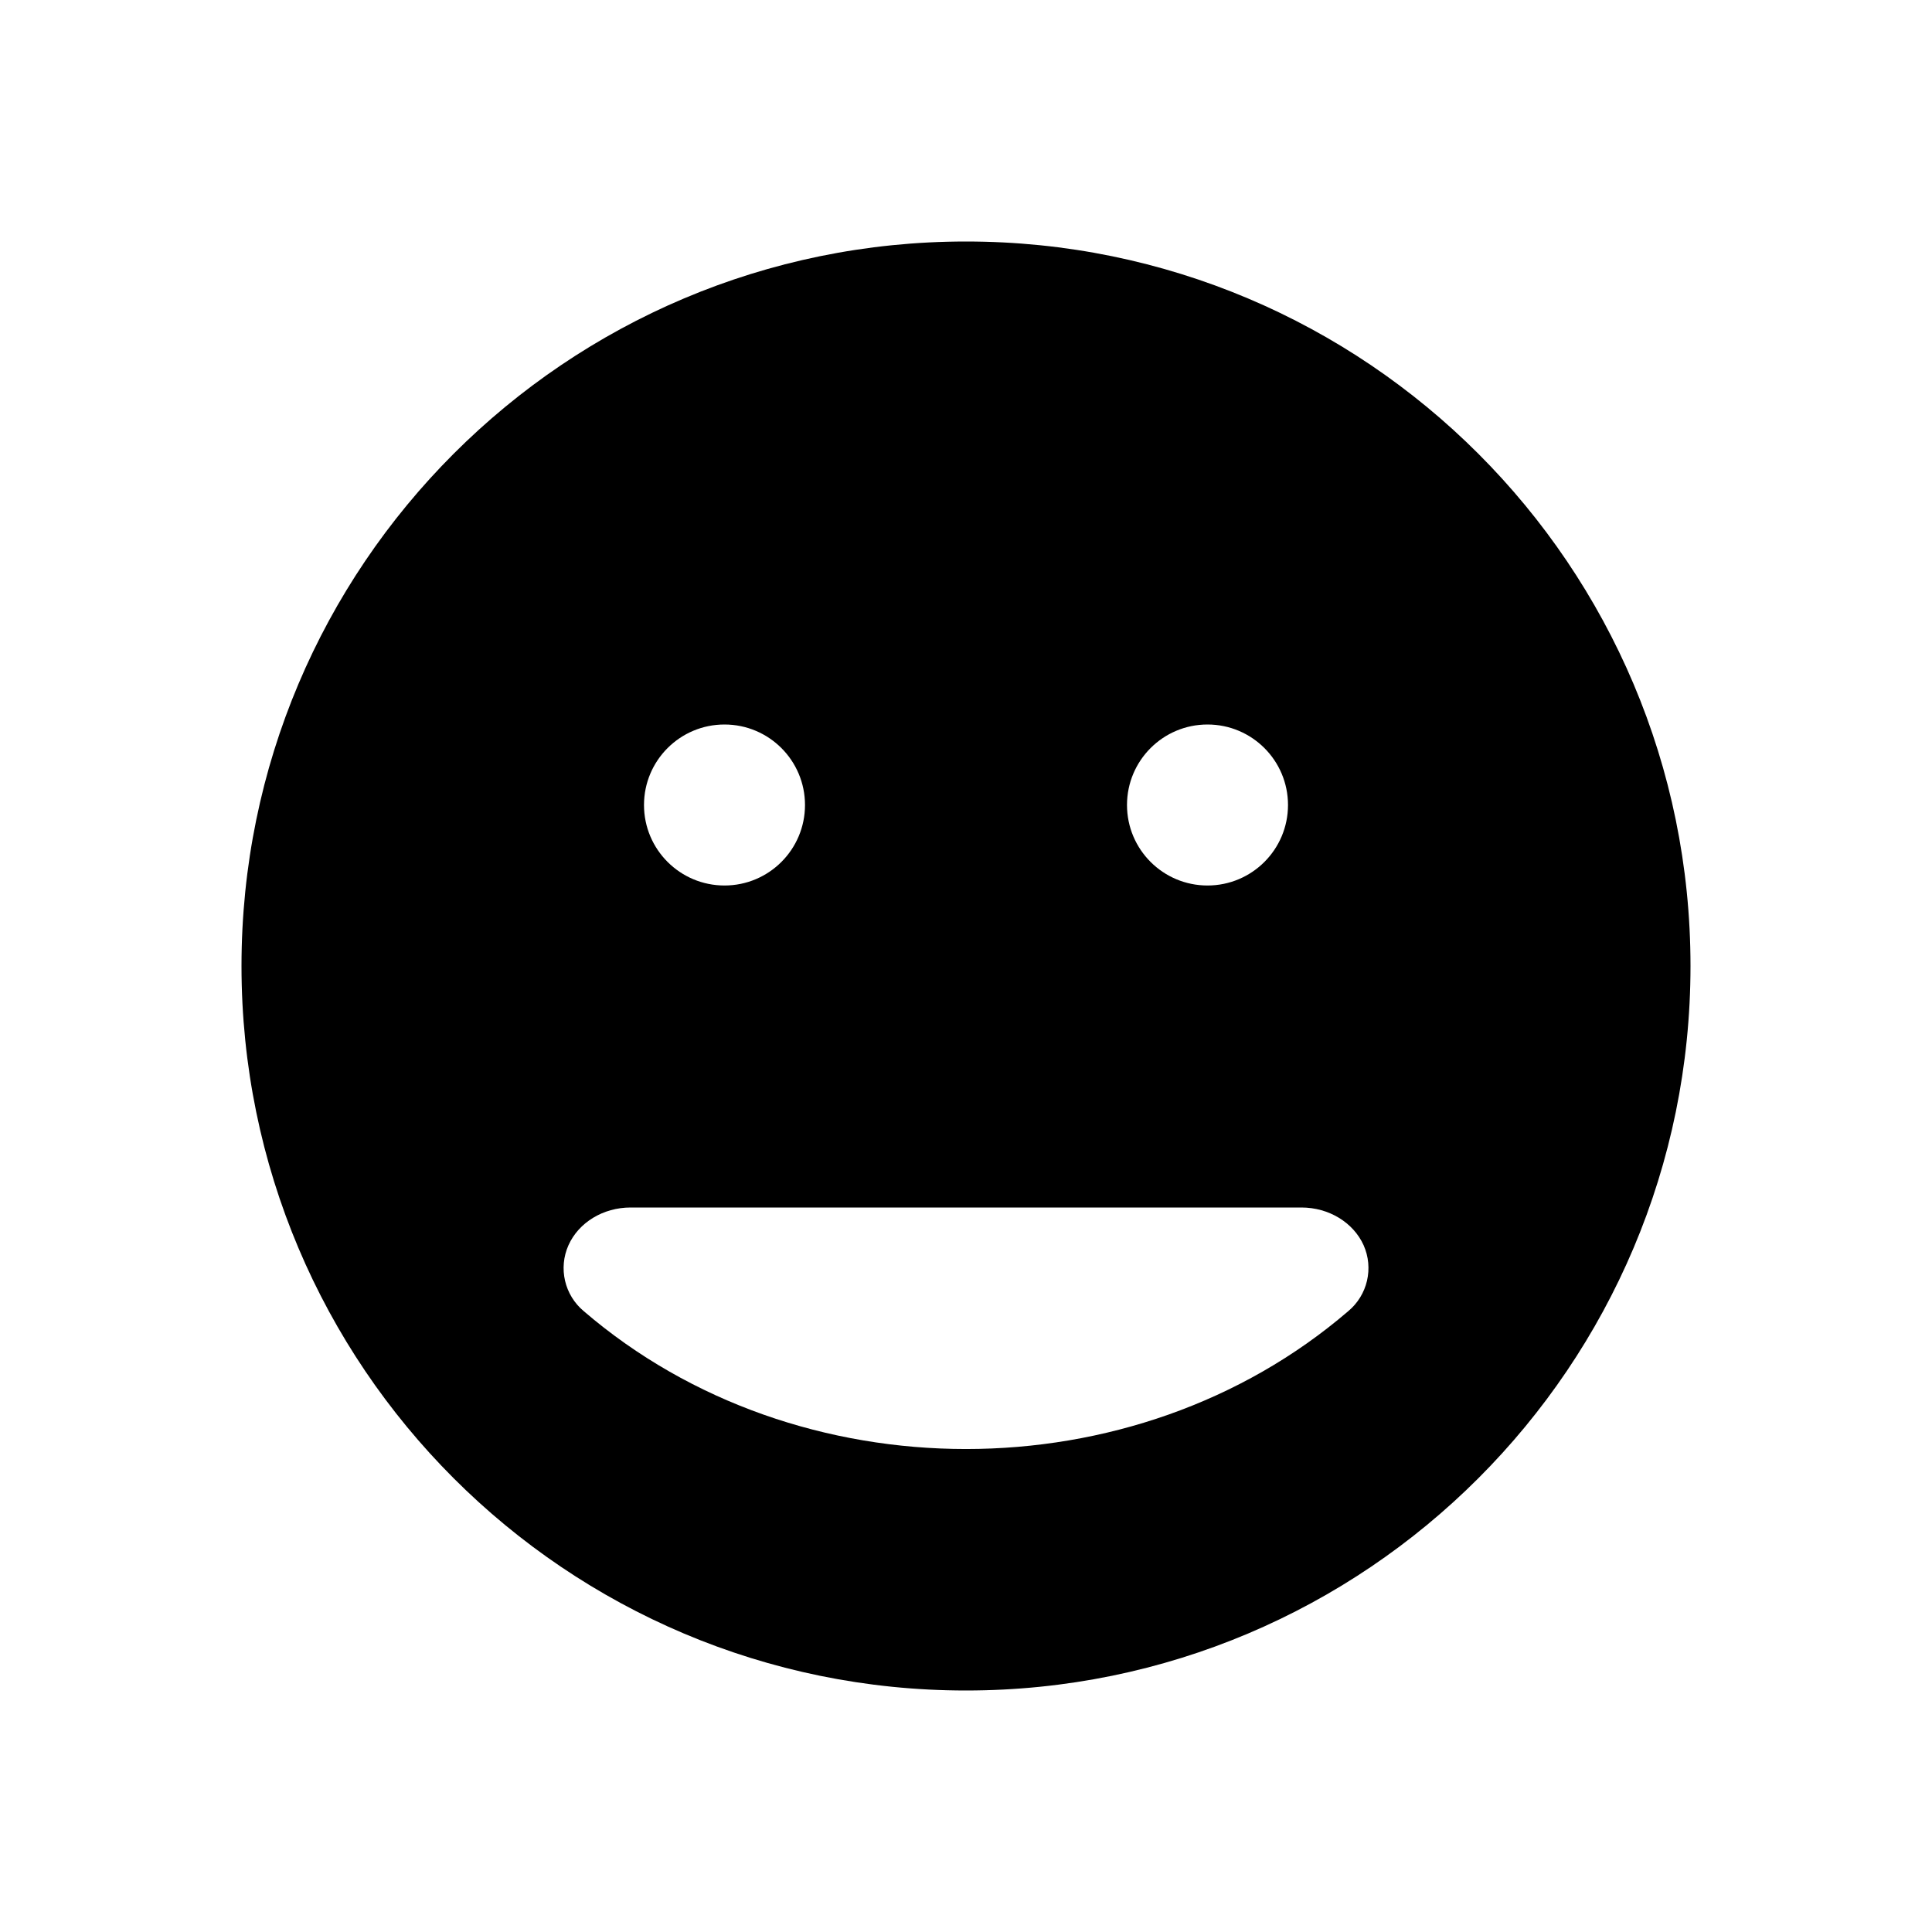
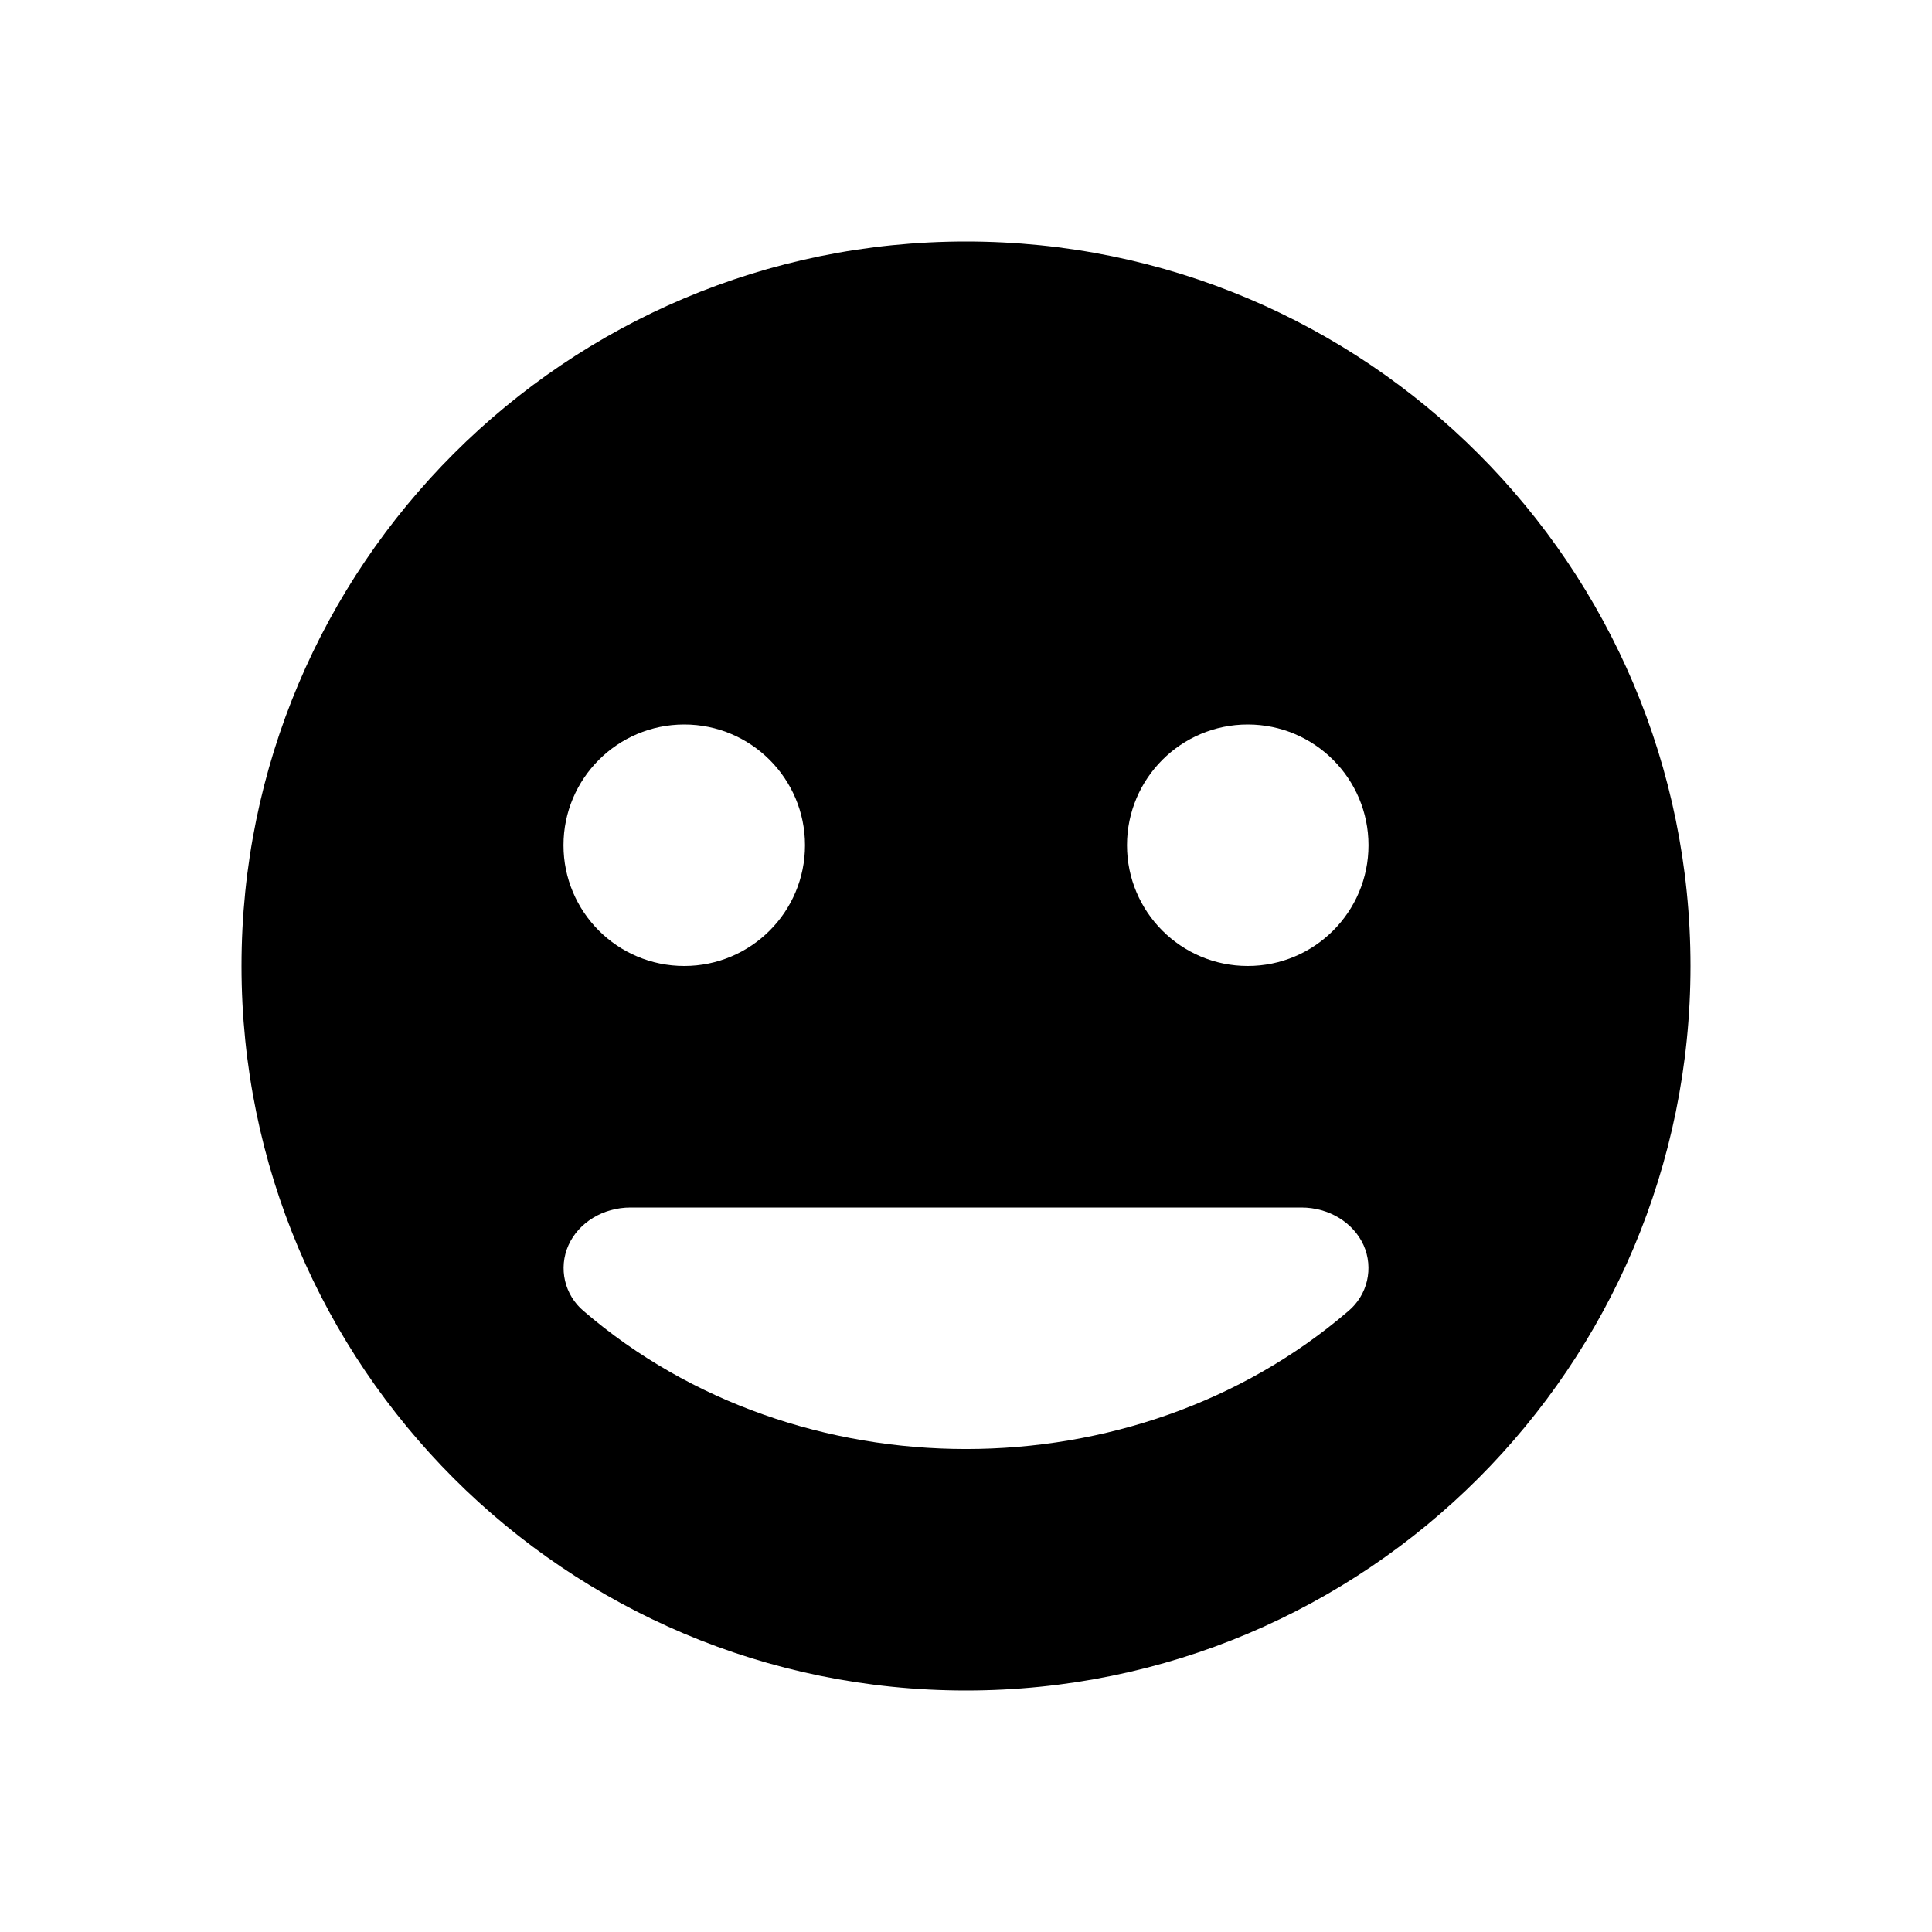
<svg xmlns="http://www.w3.org/2000/svg" width="24" height="24" viewBox="0 0 24 24">
-   <path fill="#000" fill-rule="evenodd" d="M12 3a9 9 0 1 0 0 18 9 9 0 0 0 0-18zM9 9a1 1 0 1 1 0 2 1 1 0 0 1 0-2zm7.748 7.288c-2.657 2.283-6.839 2.283-9.496 0a.697.697 0 0 1-.19-.82c.127-.283.432-.468.771-.468h8.334c.339 0 .644.185.772.468a.697.697 0 0 1-.191.82zM15 11a1 1 0 1 1 0-2 1 1 0 0 1 0 2z" />
+   <path fill="#000" fill-rule="evenodd" d="M12 3a9 9 0 1 0 0 18 9 9 0 0 0 0-18zM8.5 9a1.5 1.5 0 1 1 0 3 1.5 1.5 0 0 1 0-3zm8.248 7.288c-2.657 2.283-6.839 2.283-9.496 0a.697.697 0 0 1-.19-.82c.127-.283.432-.468.771-.468h8.334c.339 0 .644.185.772.468a.697.697 0 0 1-.191.82zM15.5 12a1.5 1.5 0 1 1 0-3 1.5 1.5 0 0 1 0 3z" />
</svg>
